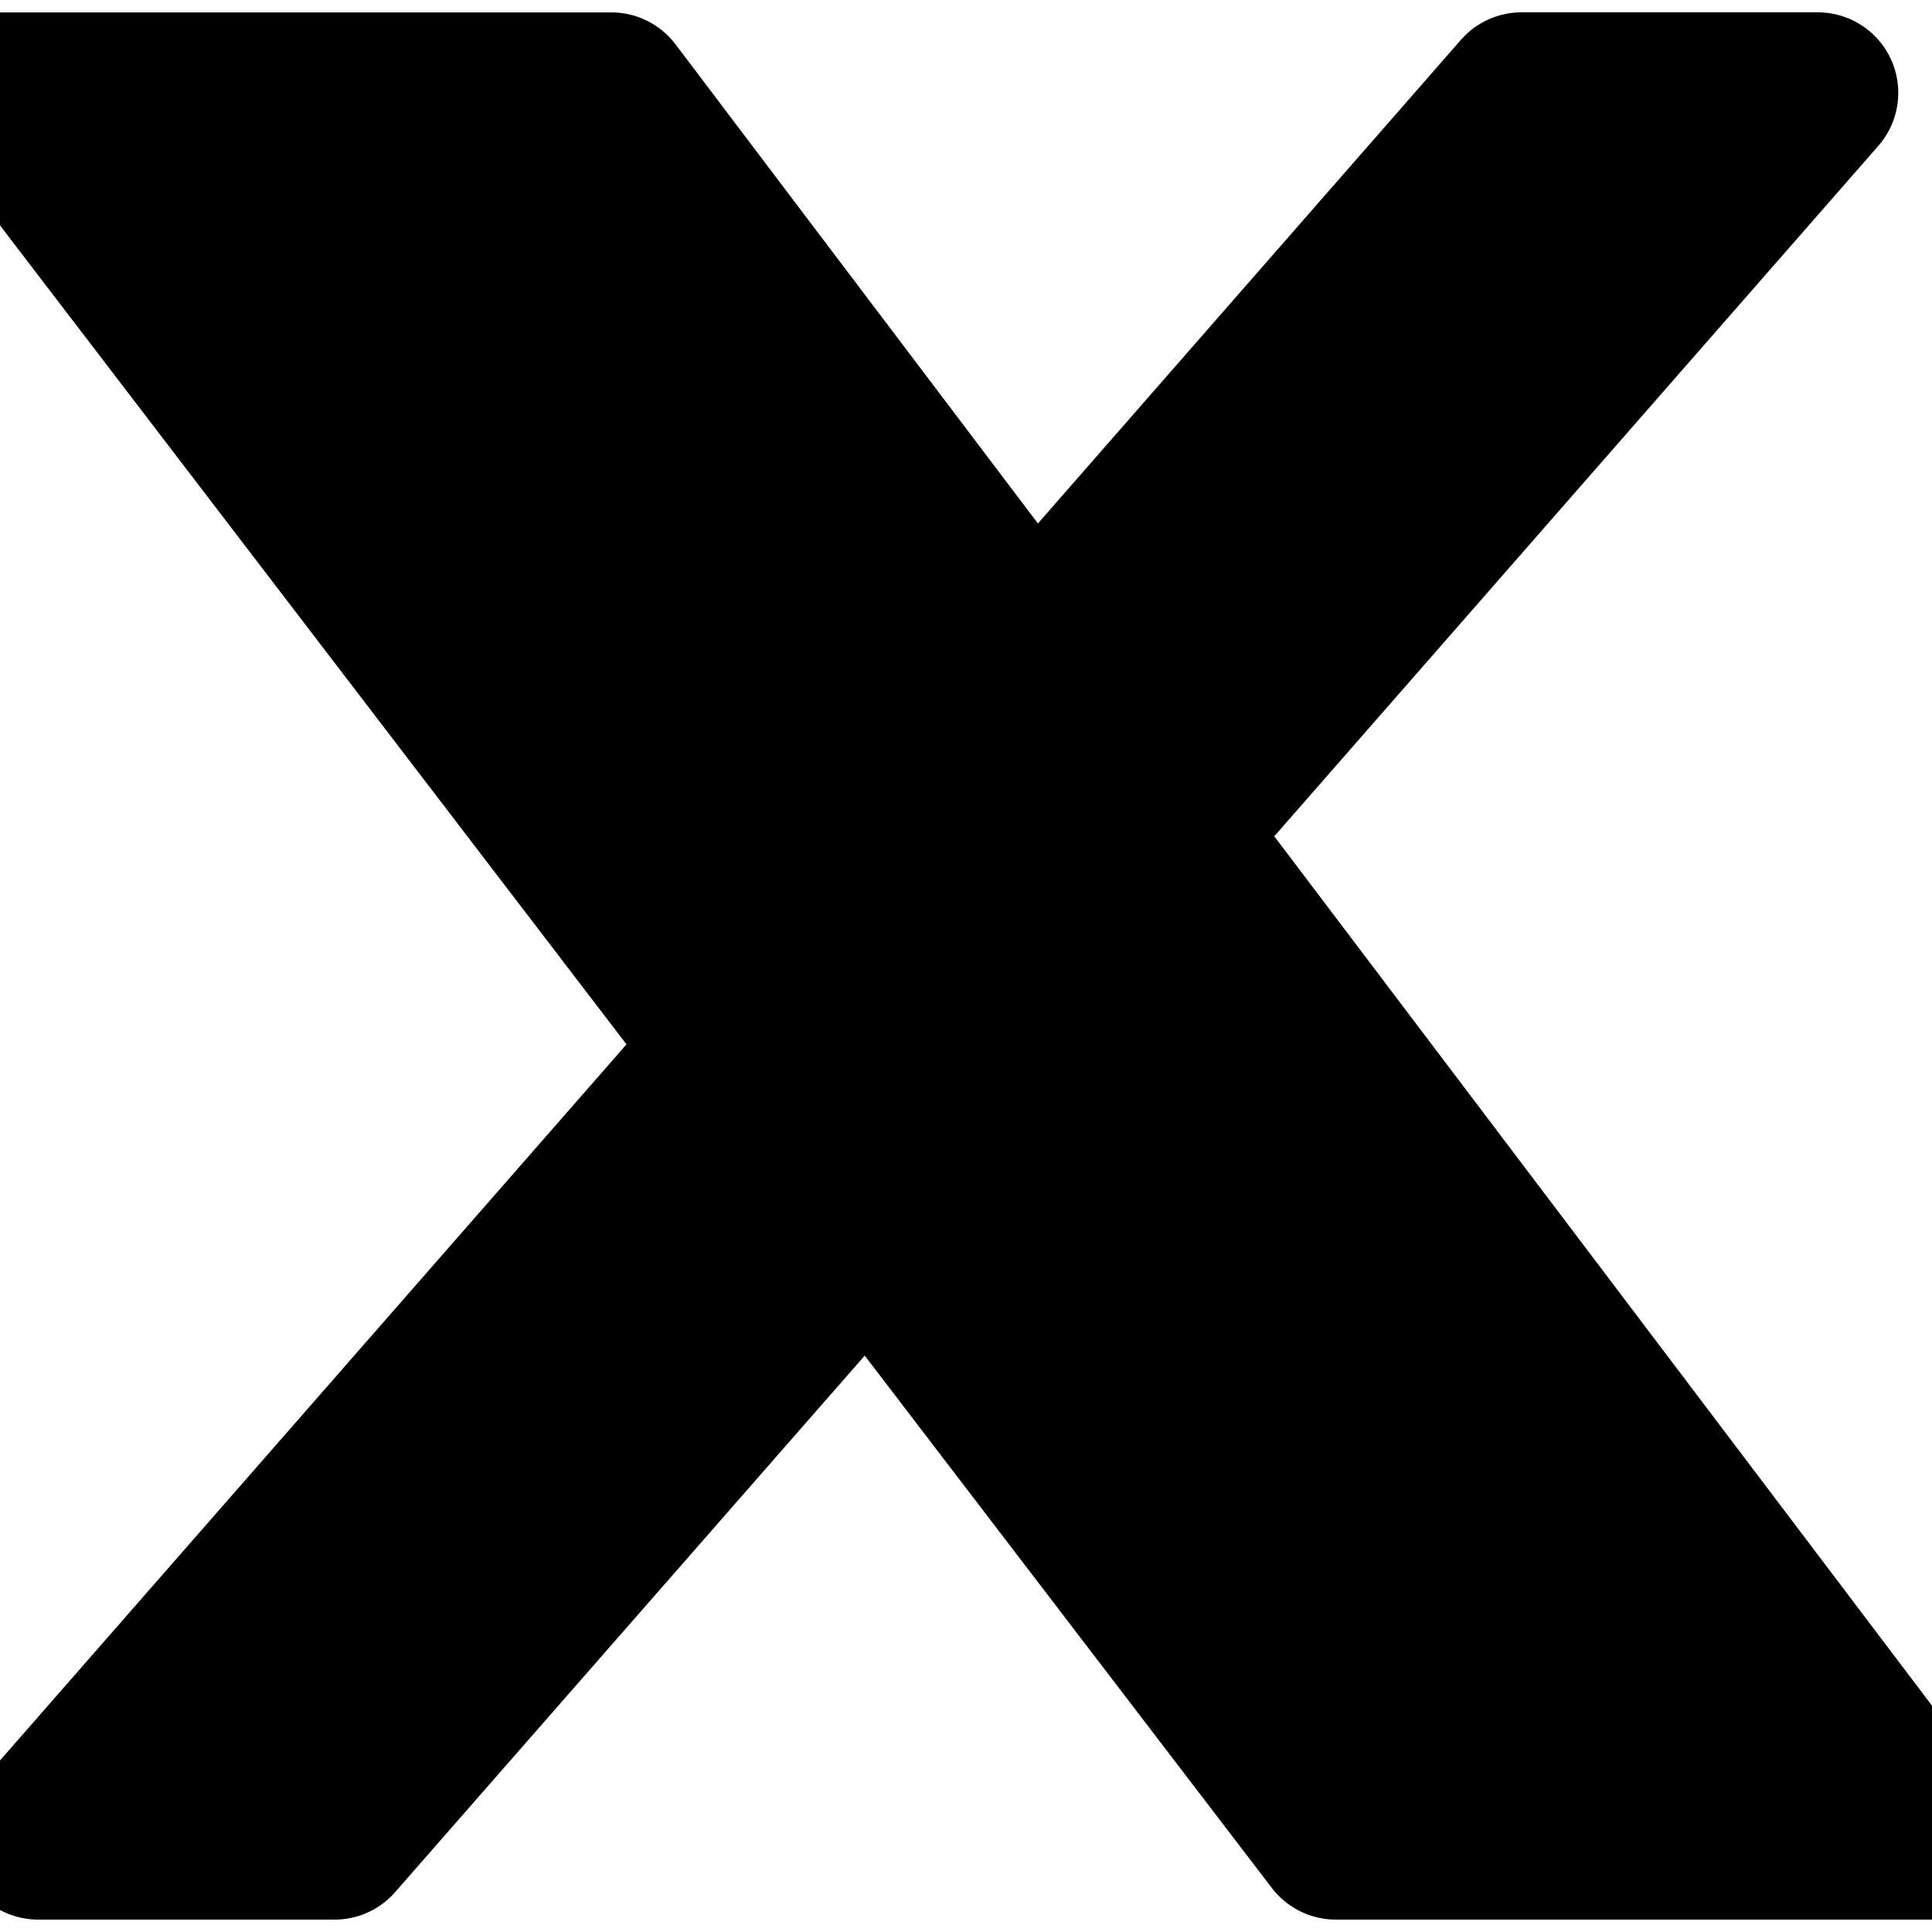
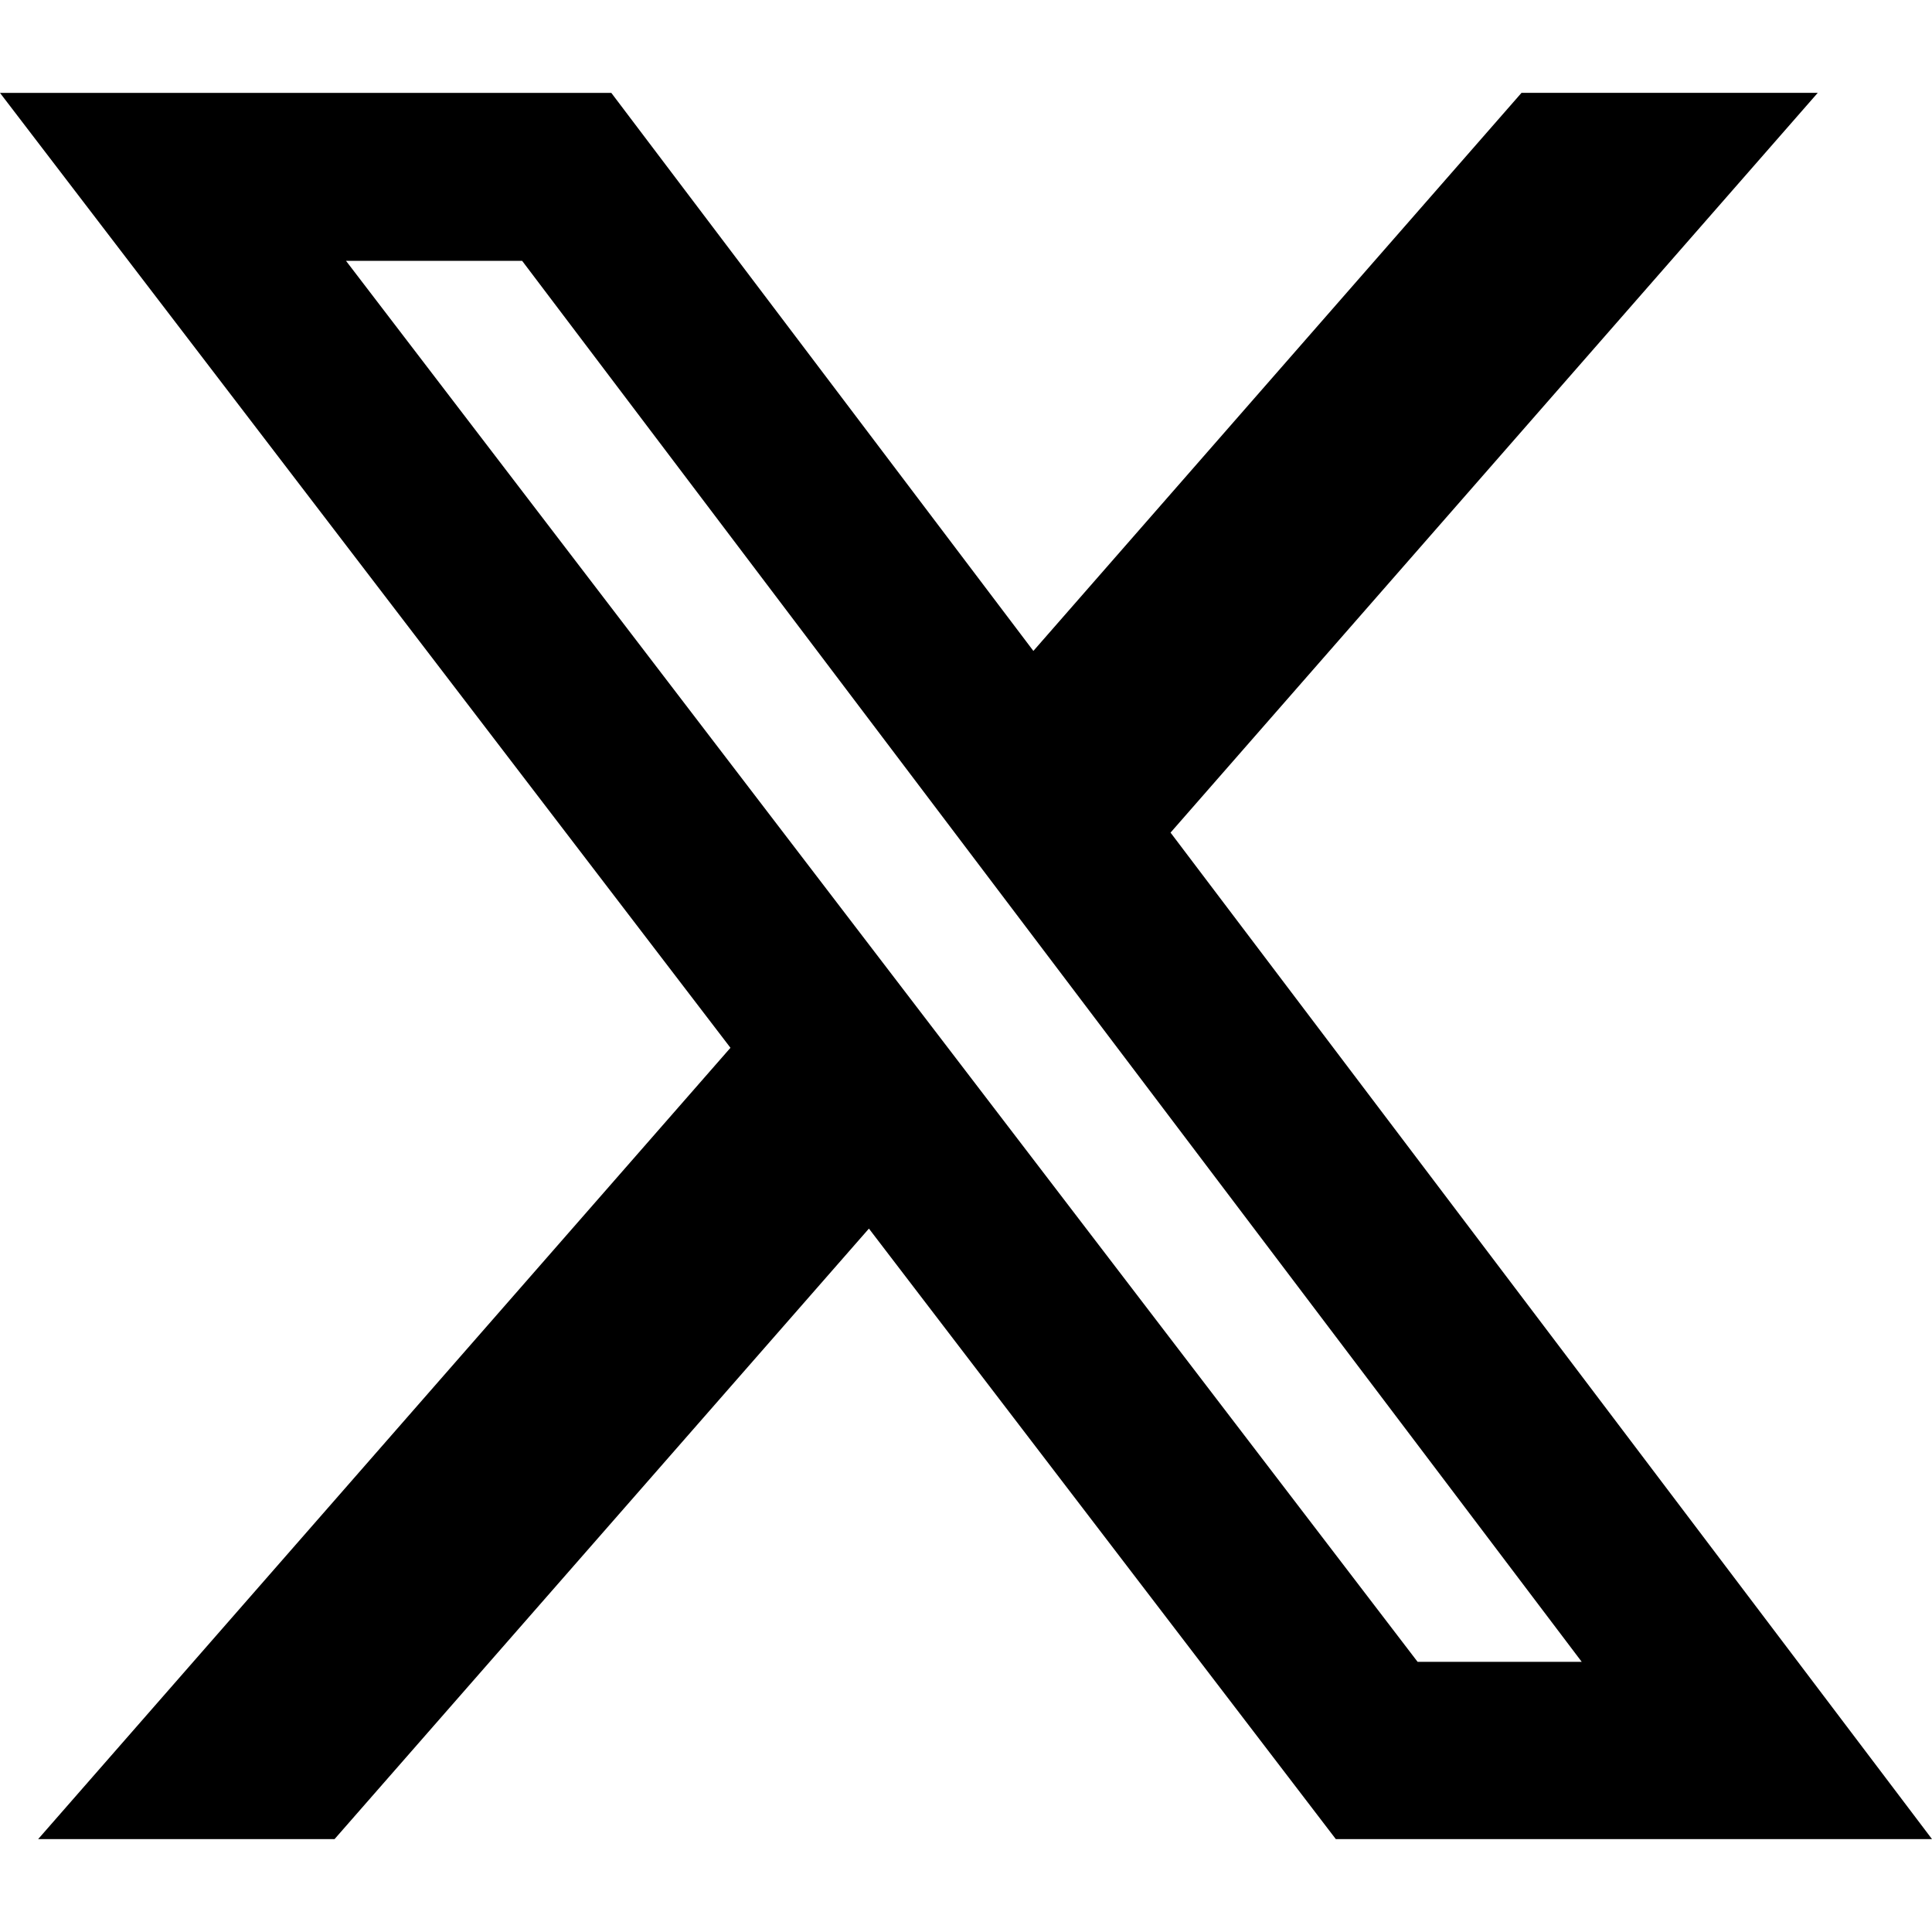
- <svg xmlns="http://www.w3.org/2000/svg" role="img" viewBox="0 0 24 24" fill="currentcolor" stroke="currentcolor" stroke-width="2" stroke-linecap="round" stroke-linejoin="round">
+ <svg xmlns="http://www.w3.org/2000/svg" role="img" viewBox="0 0 24 24" fill="currentcolor">
  <path d="M18.901 1.153h3.68l-8.04 9.19L24 22.846h-7.406l-5.8-7.584-6.638 7.584H.474l8.6-9.83L0 1.154h7.594l5.243 6.932ZM17.61 20.644h2.039L6.486 3.24H4.298Z" />
</svg>
